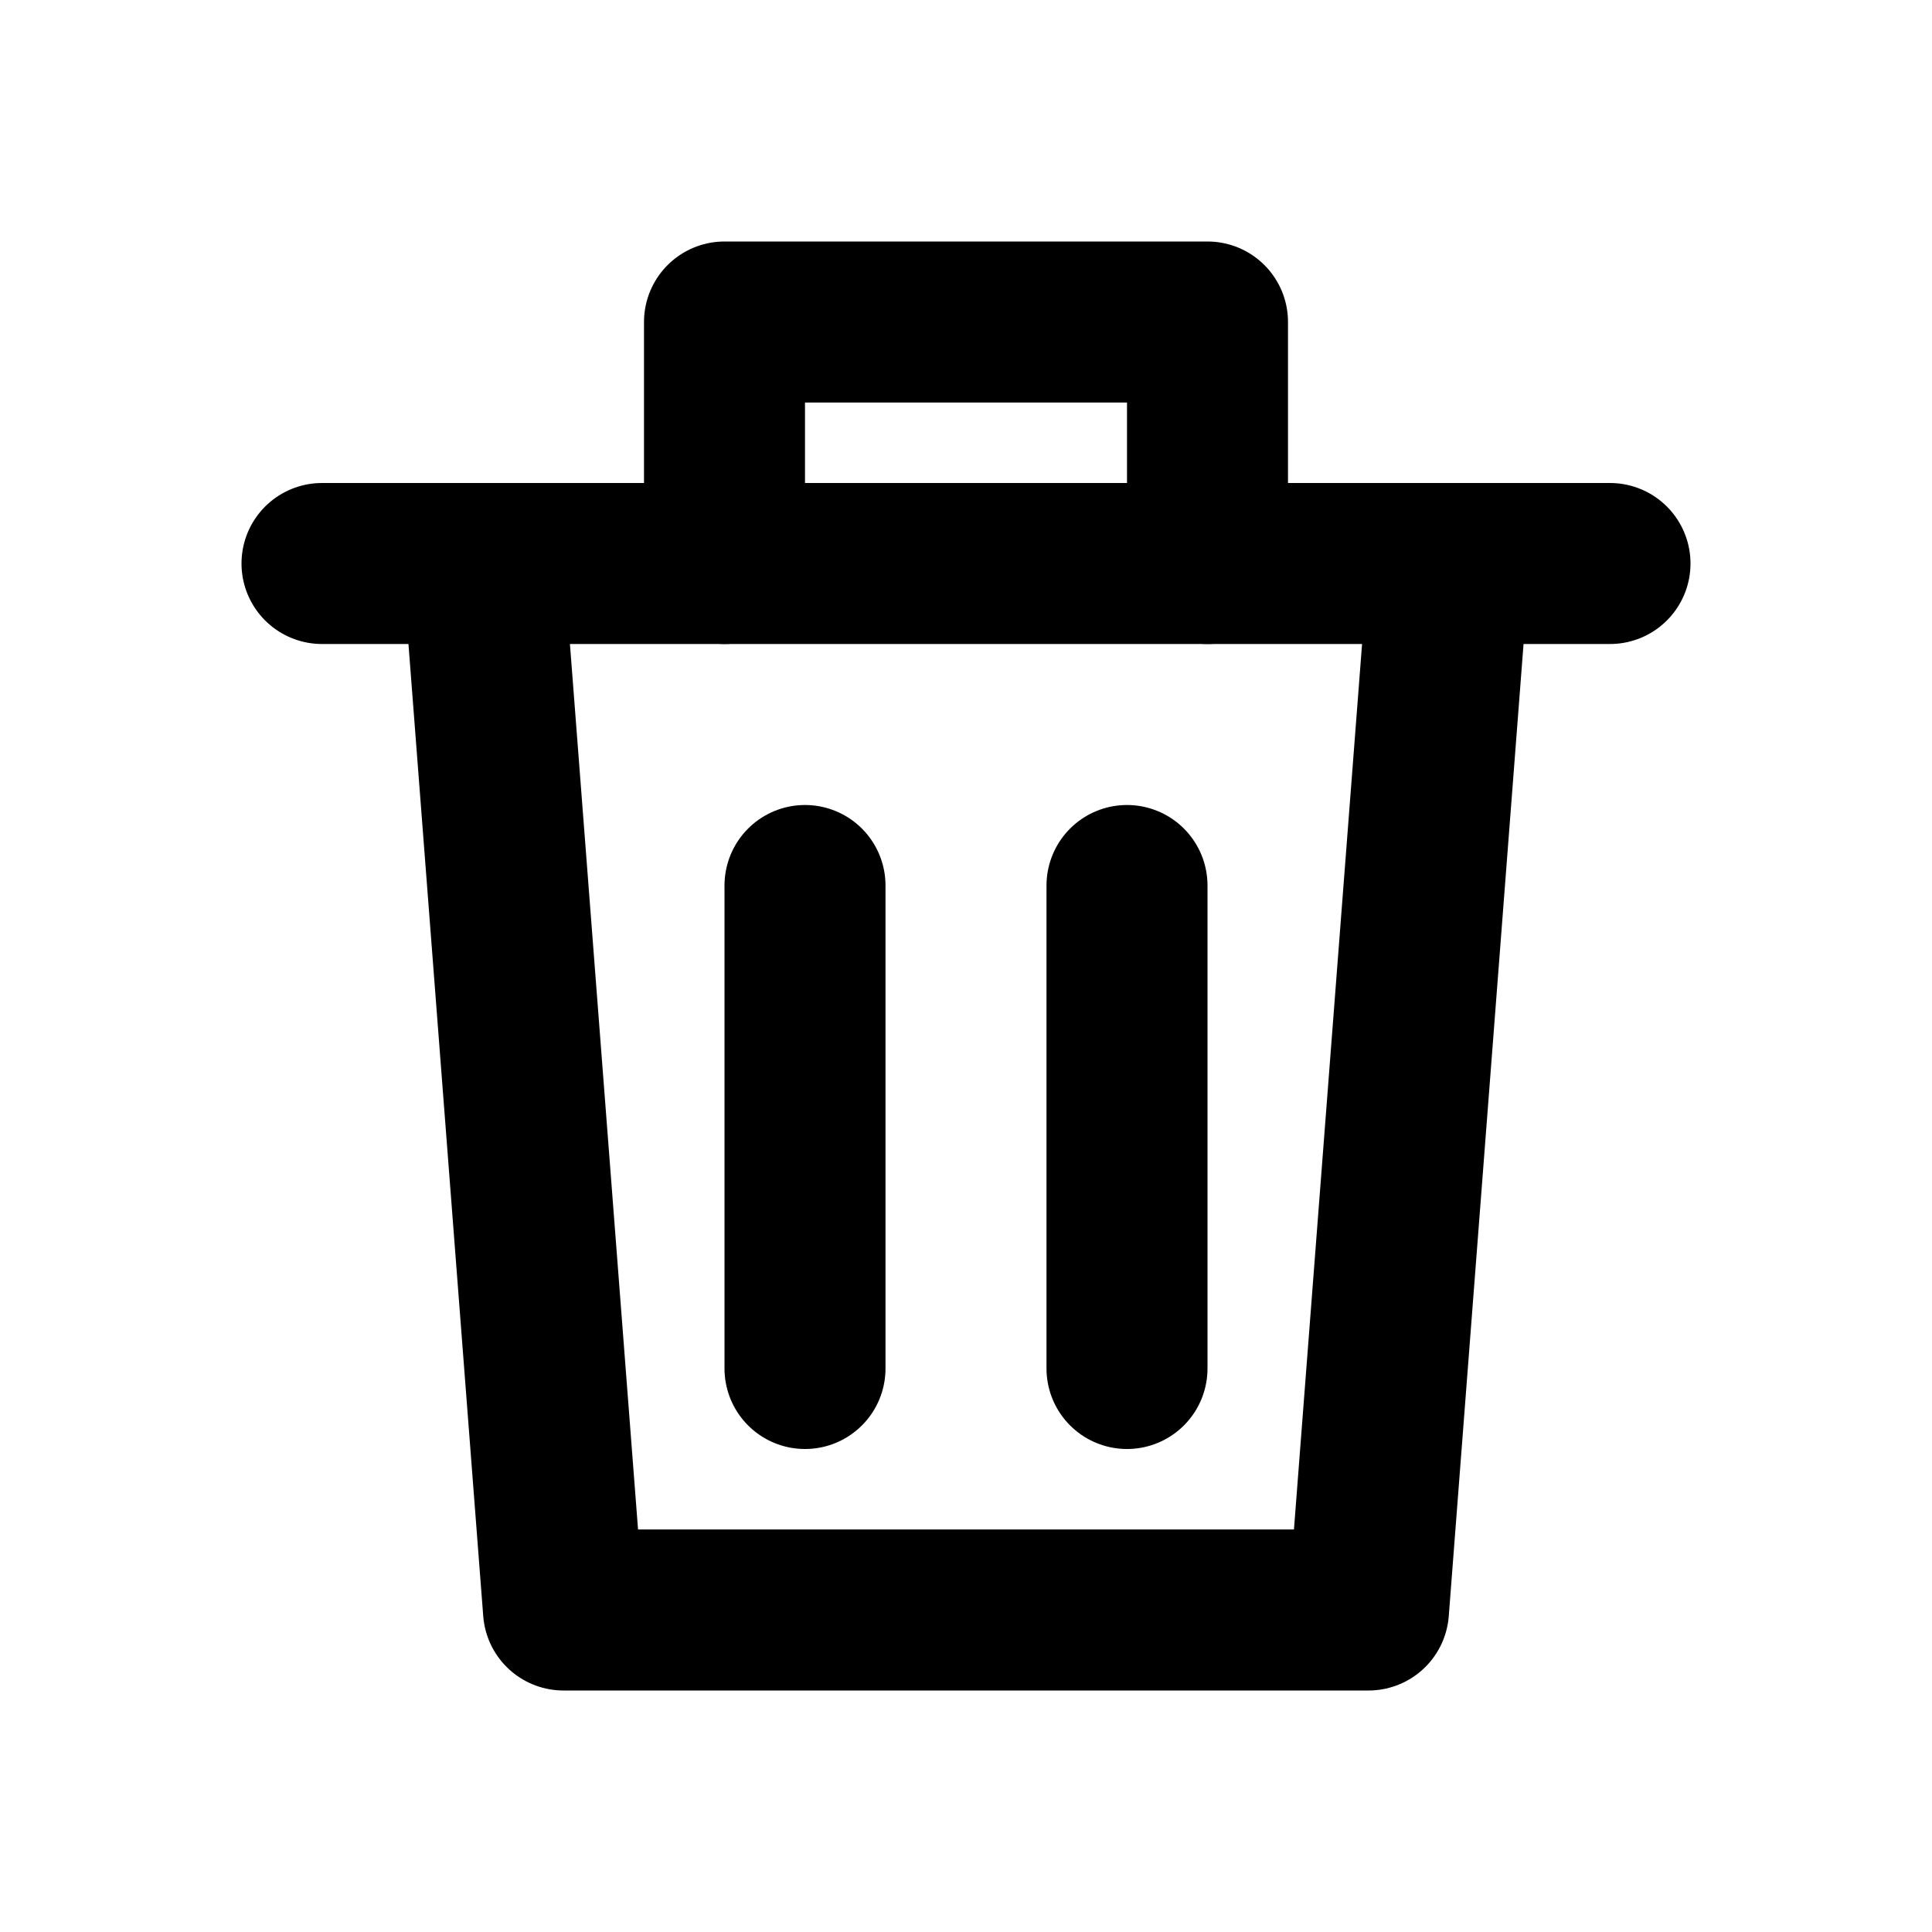
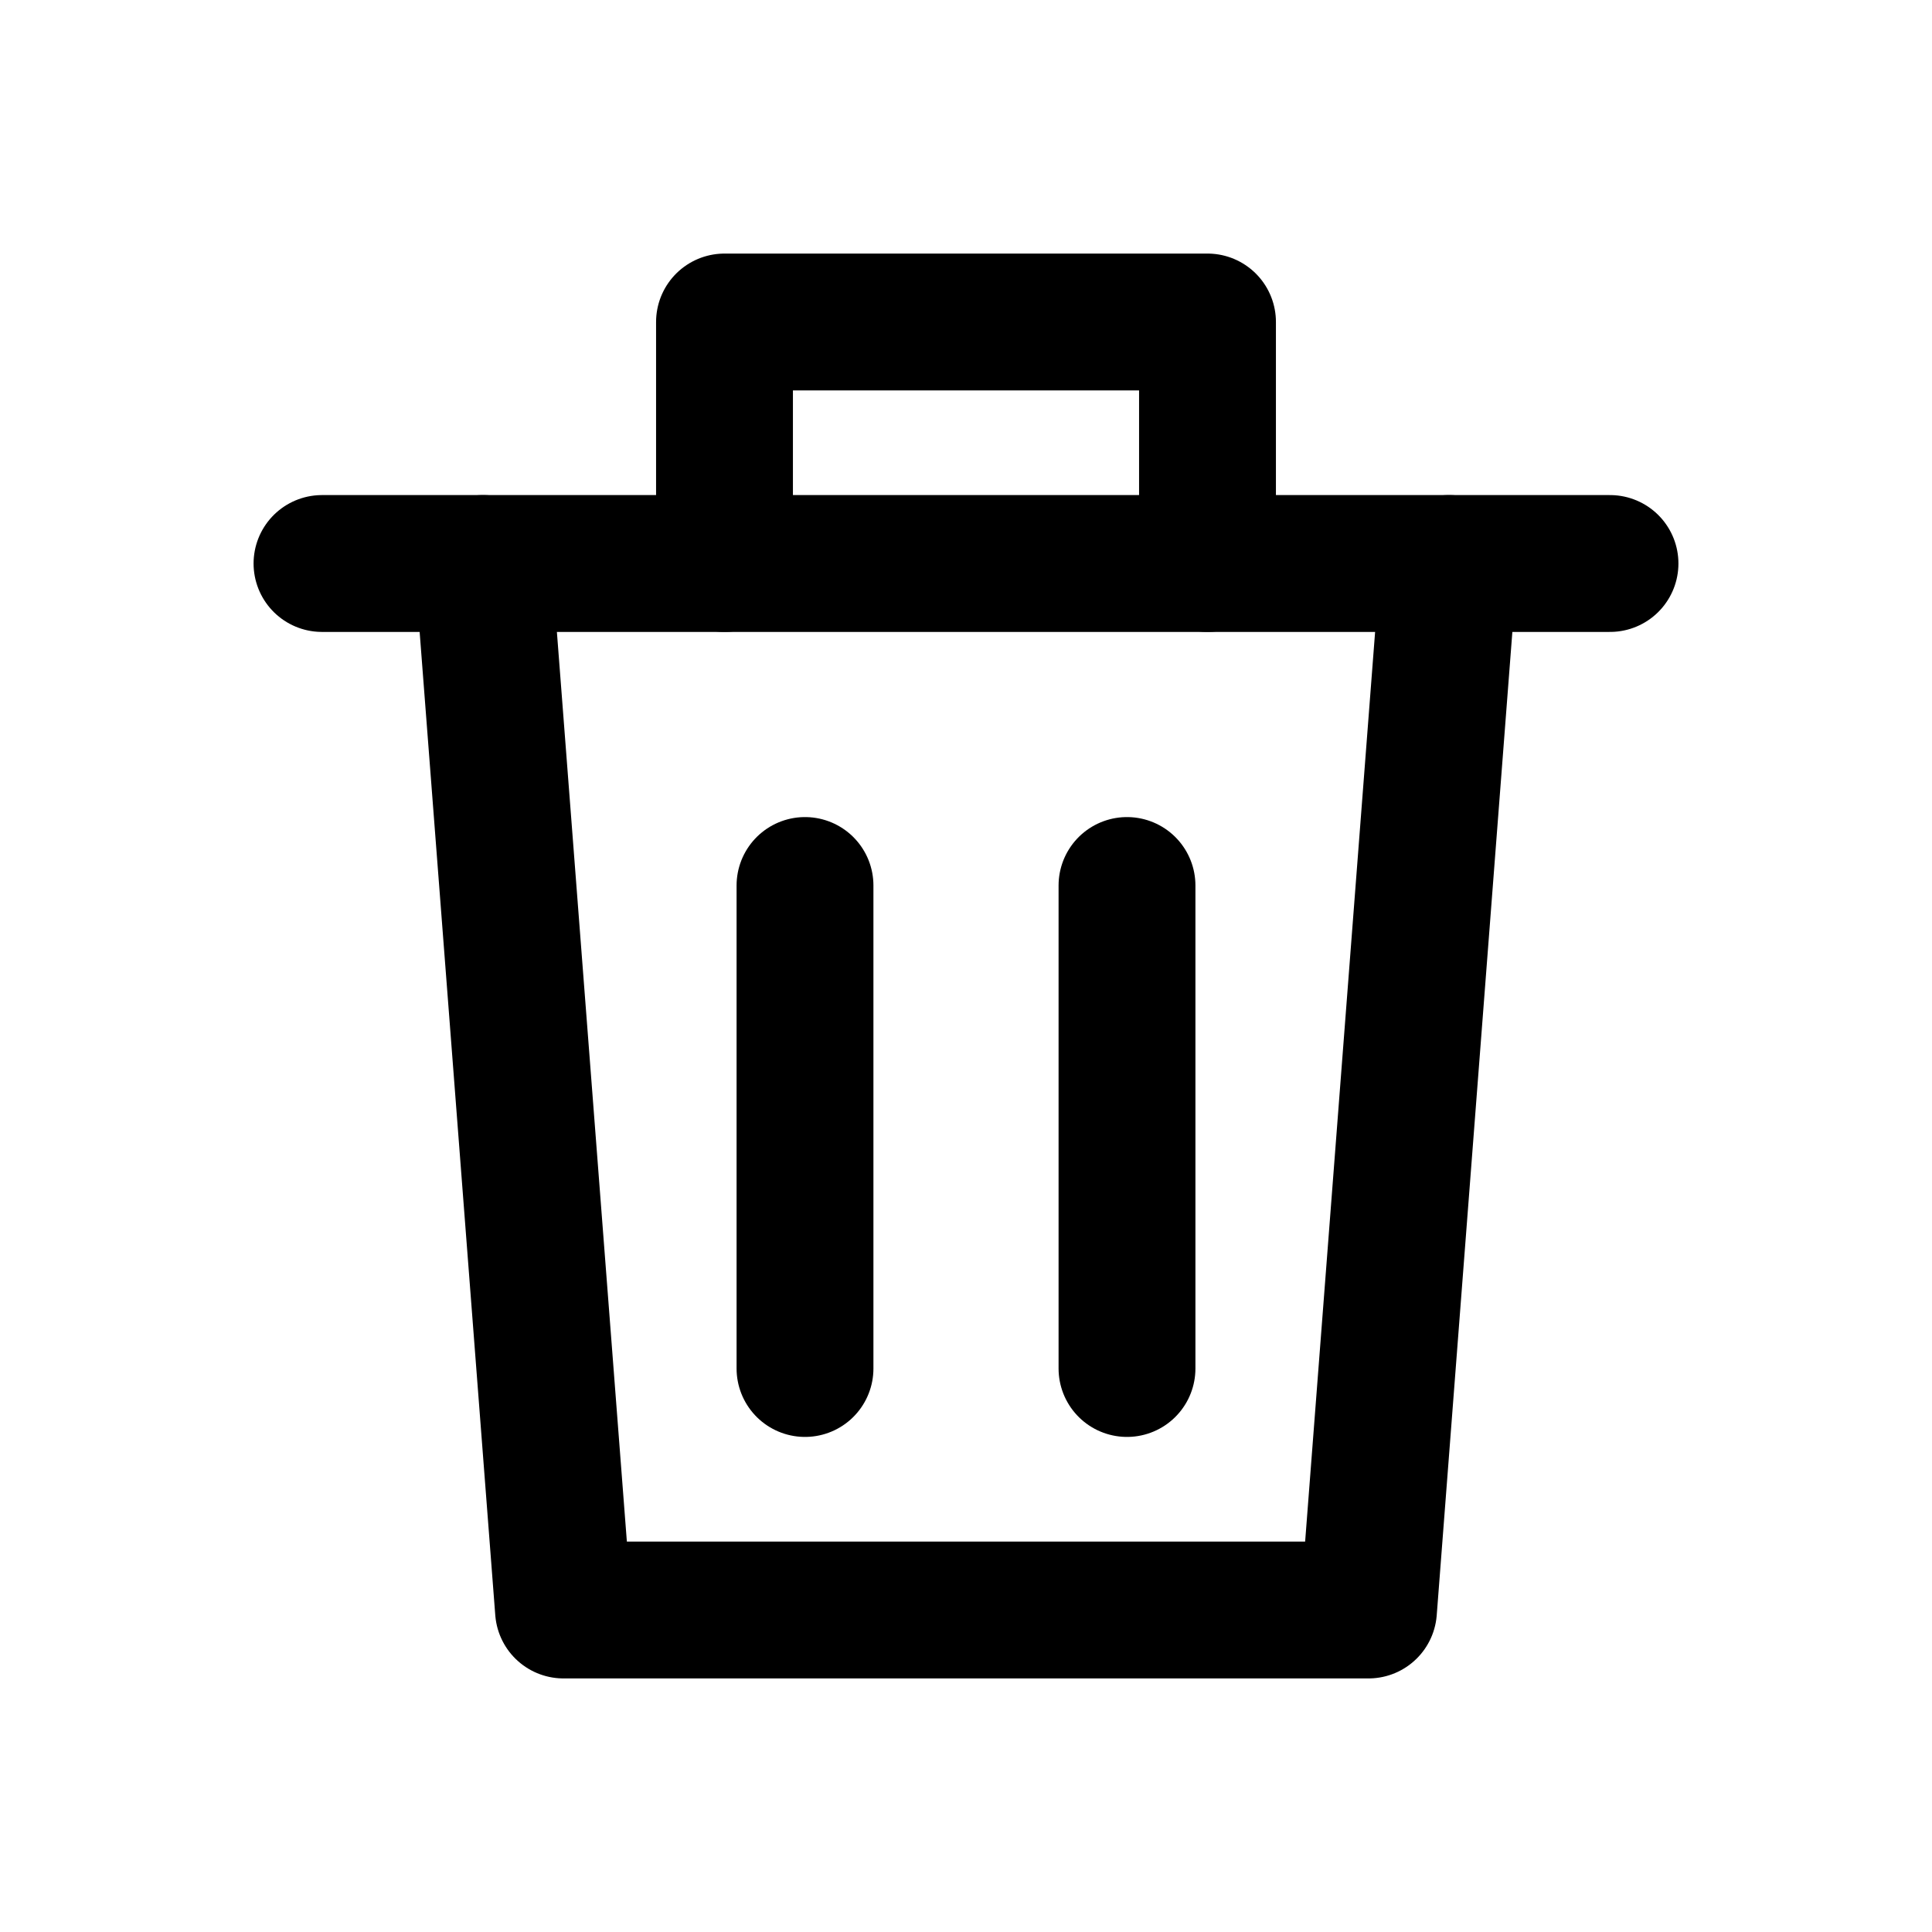
- <svg xmlns="http://www.w3.org/2000/svg" width="24" height="24" viewBox="0 0 24 24" fill="none" stroke="#000" stroke-width="2" stroke-linecap="round" stroke-linejoin="round">
+ <svg xmlns="http://www.w3.org/2000/svg" width="24" height="24" viewBox="0 0 24 24" fill="none" stroke="#000" stroke-width="1.7" stroke-linecap="round" stroke-linejoin="round">
  <path d="M4 7h16" />
  <path d="M10 11v6M14 11v6" />
  <path d="M6 7l1 13h10l1-13" />
  <path d="M9 7V4h6v3" />
</svg>
